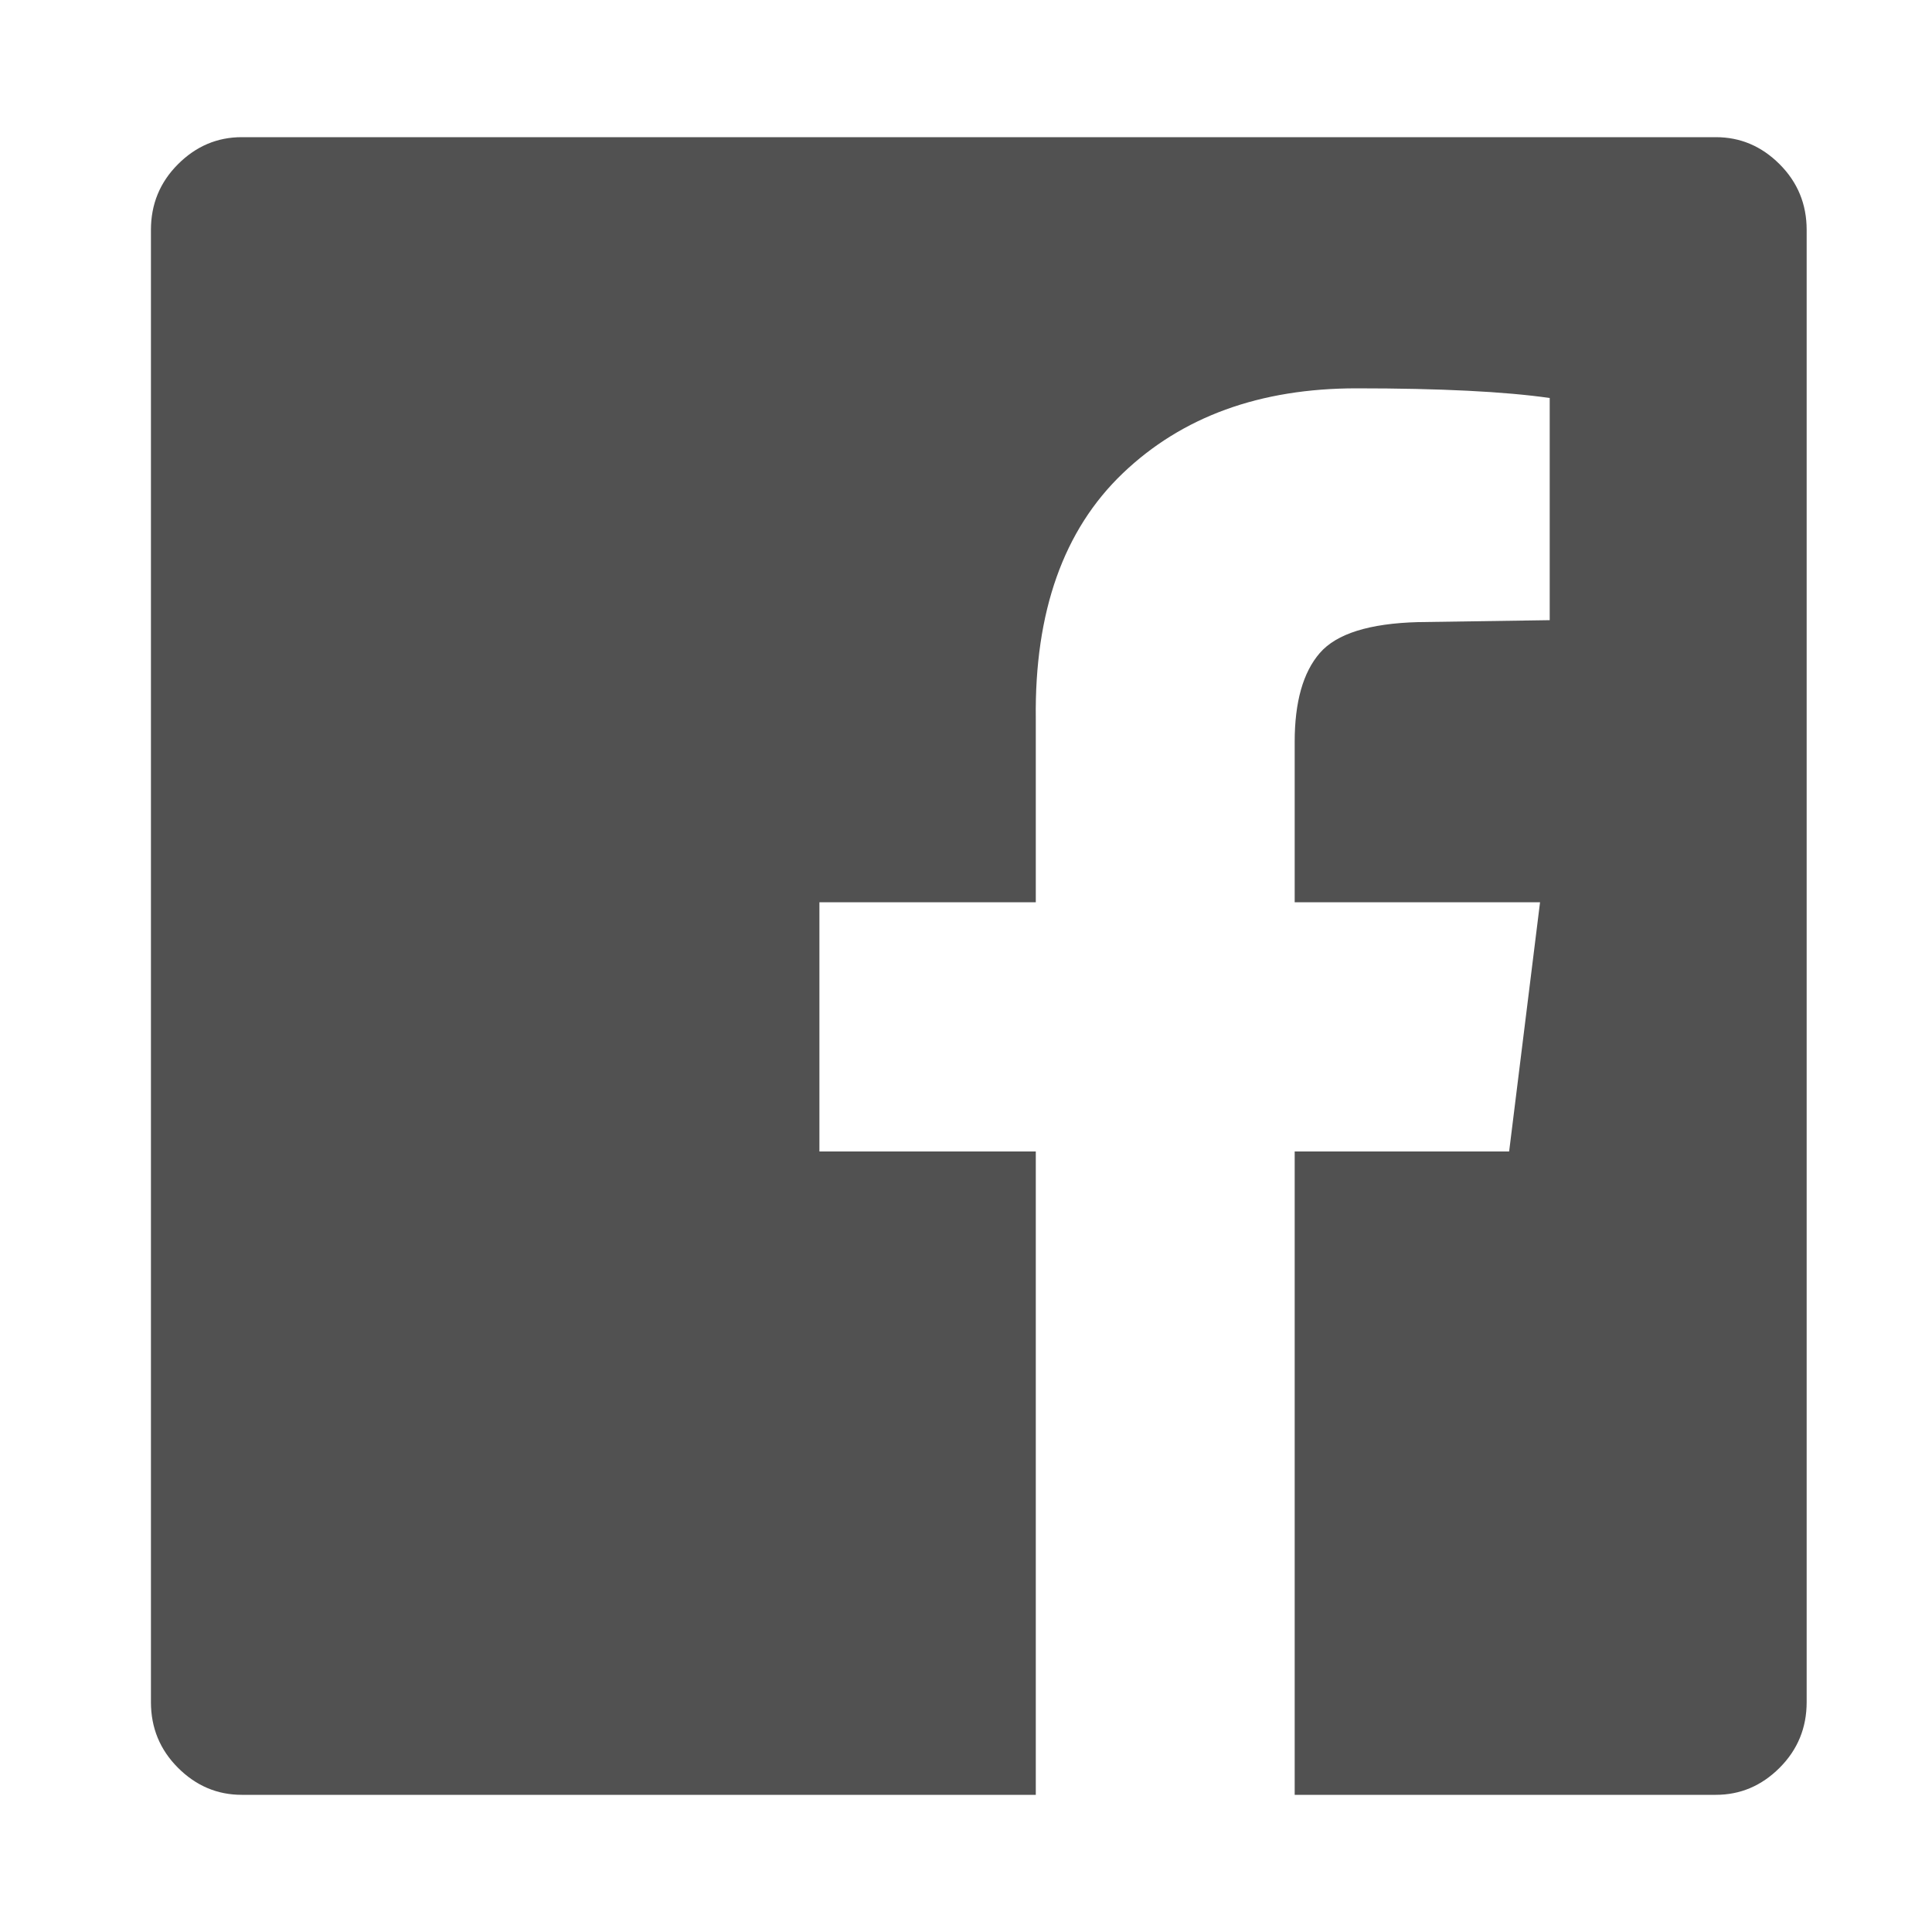
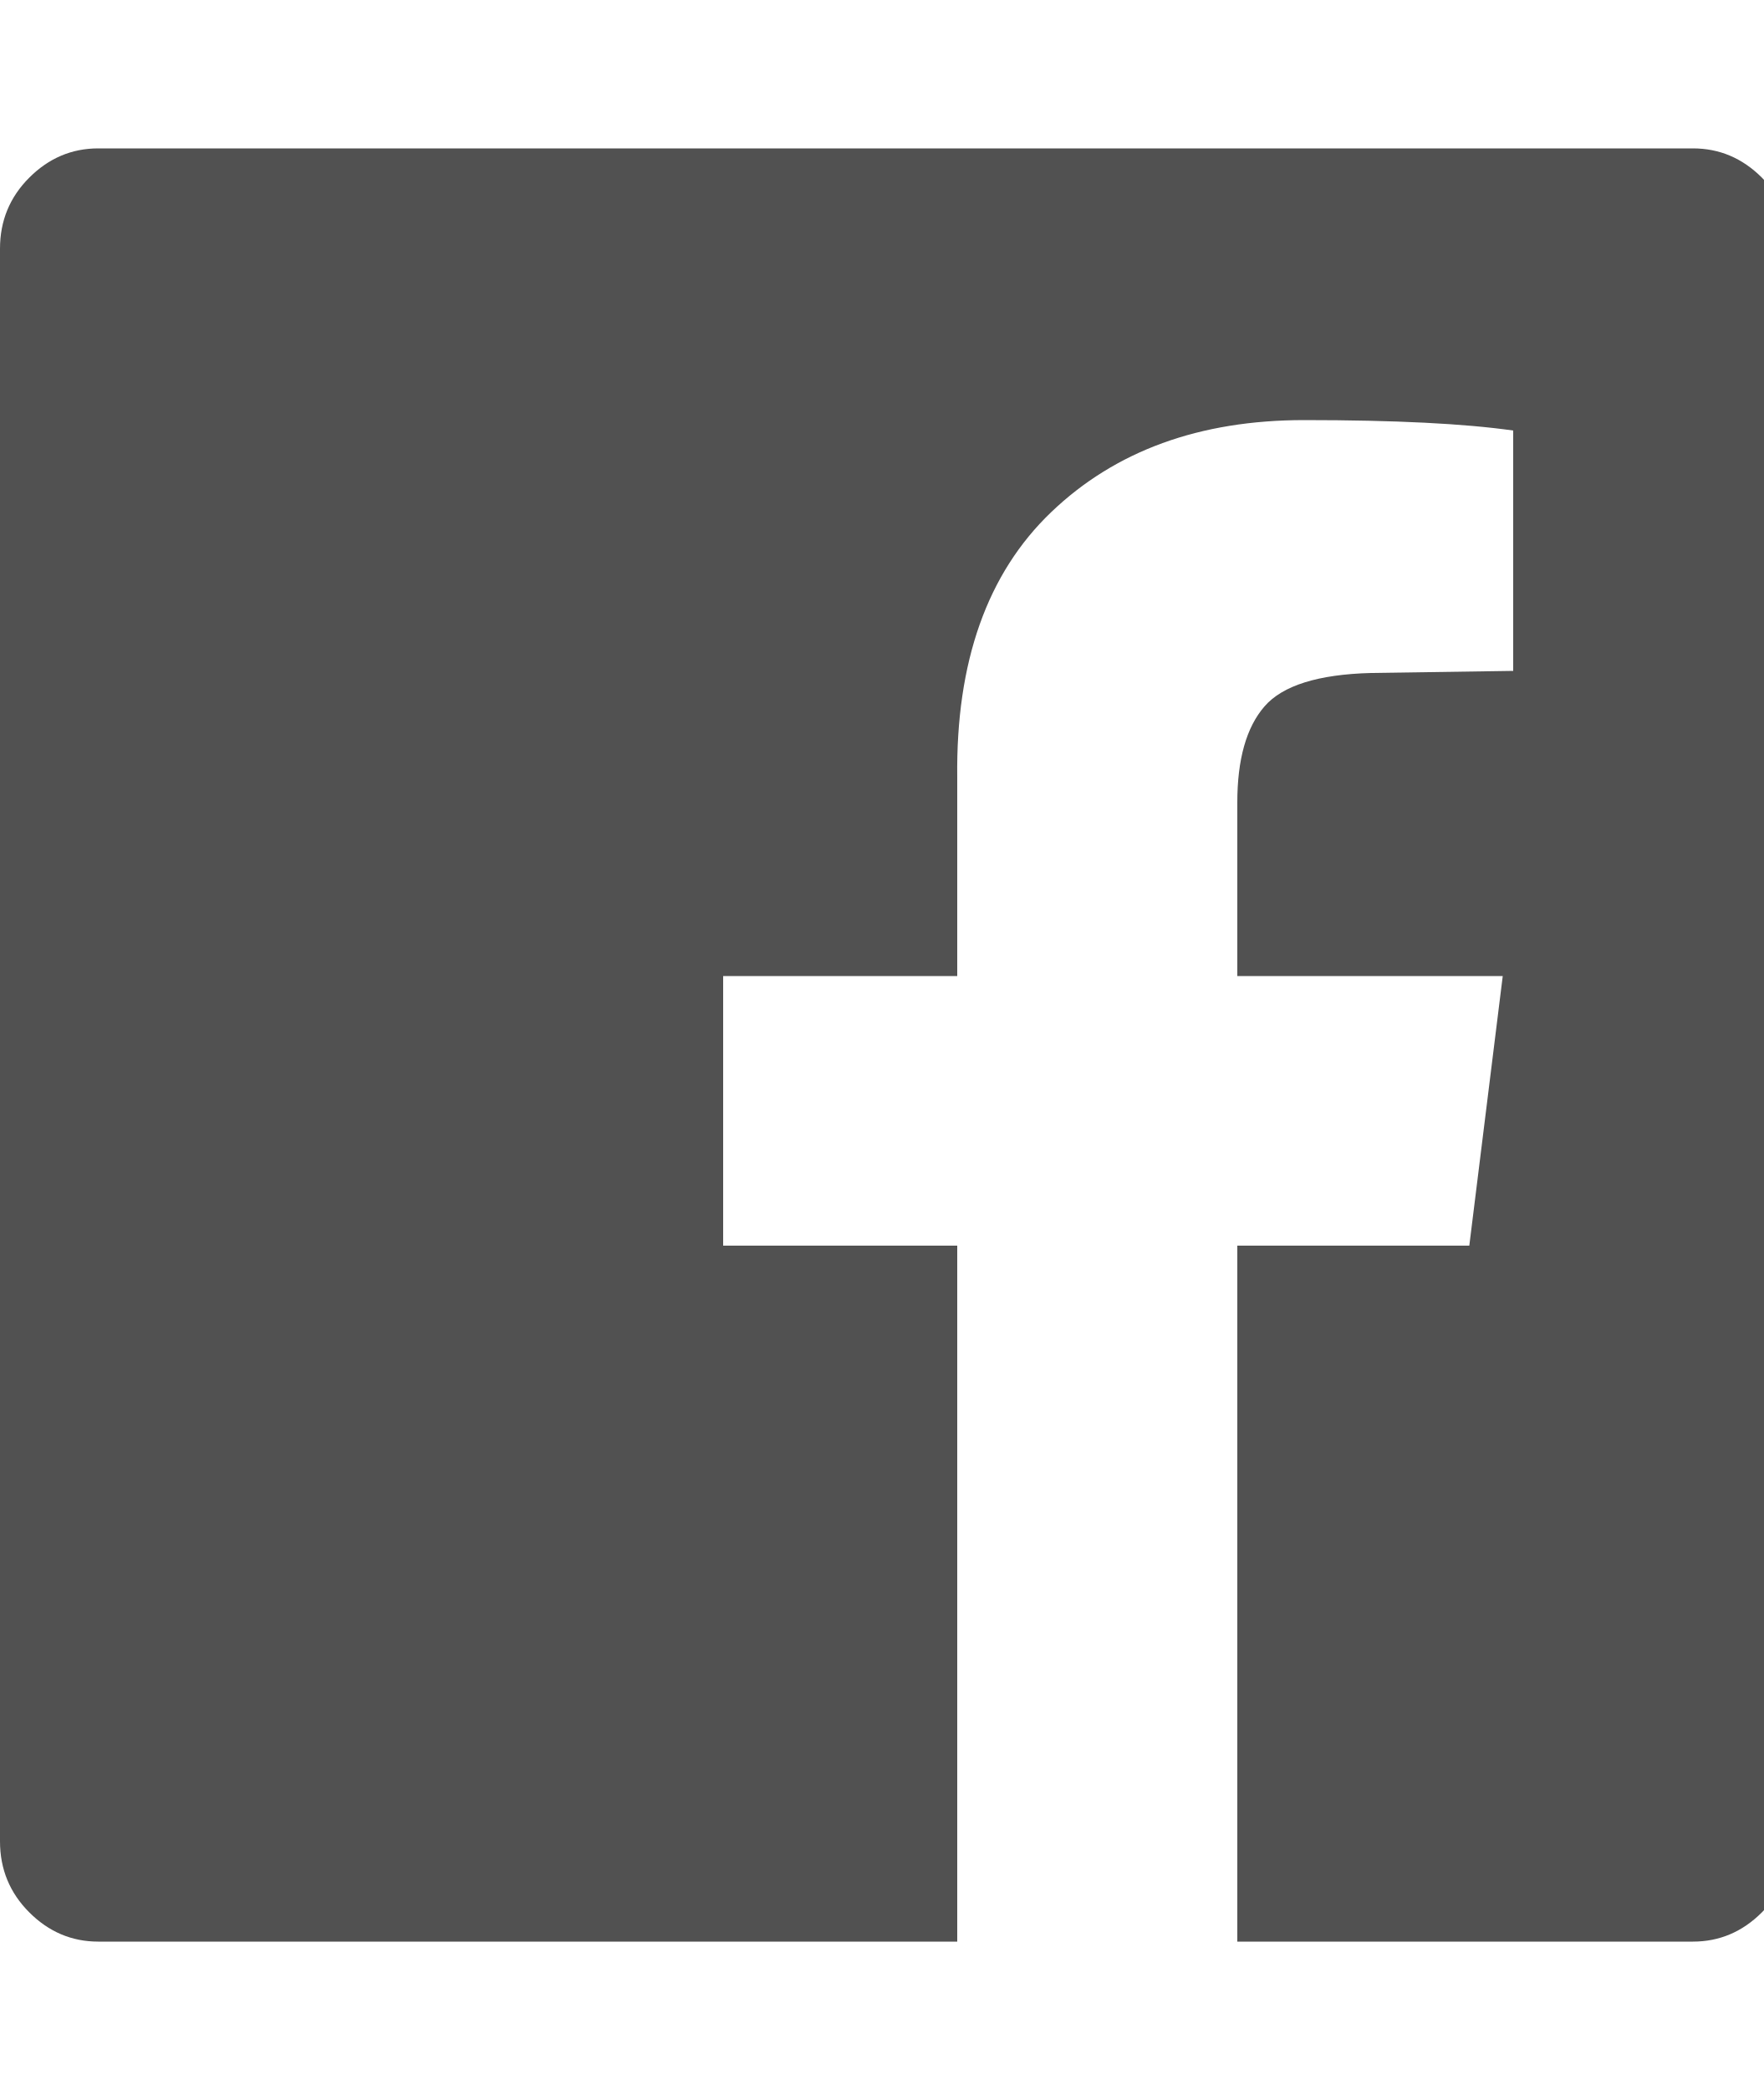
- <svg xmlns="http://www.w3.org/2000/svg" width="30" height="30" viewBox="0 0 27 32" fill="#515151" role="img" aria-labelledby="facebookIconTitle facebookIconDesc">
+ <svg xmlns="http://www.w3.org/2000/svg" viewBox="0 0 27 32" fill="#515151" role="img" aria-labelledby="facebookIconTitle facebookIconDesc">
  <path d="M25.92 2.272q0.608 0 1.056 0.448t0.448 1.088v24.384q0 0.64-0.448 1.088t-1.056 0.448h-6.976v-10.656h3.552l0.512-4.128h-4.064v-2.656q0-0.992 0.416-1.472t1.632-0.512l2.176-0.032v-3.68q-1.12-0.16-3.2-0.16-2.4 0-3.872 1.408t-1.44 4.064v3.040h-3.584v4.128h3.584v10.656h-13.152q-0.608 0-1.056-0.448t-0.448-1.088v-24.384q0-0.64 0.448-1.088t1.056-0.448h24.416z" />
</svg>
